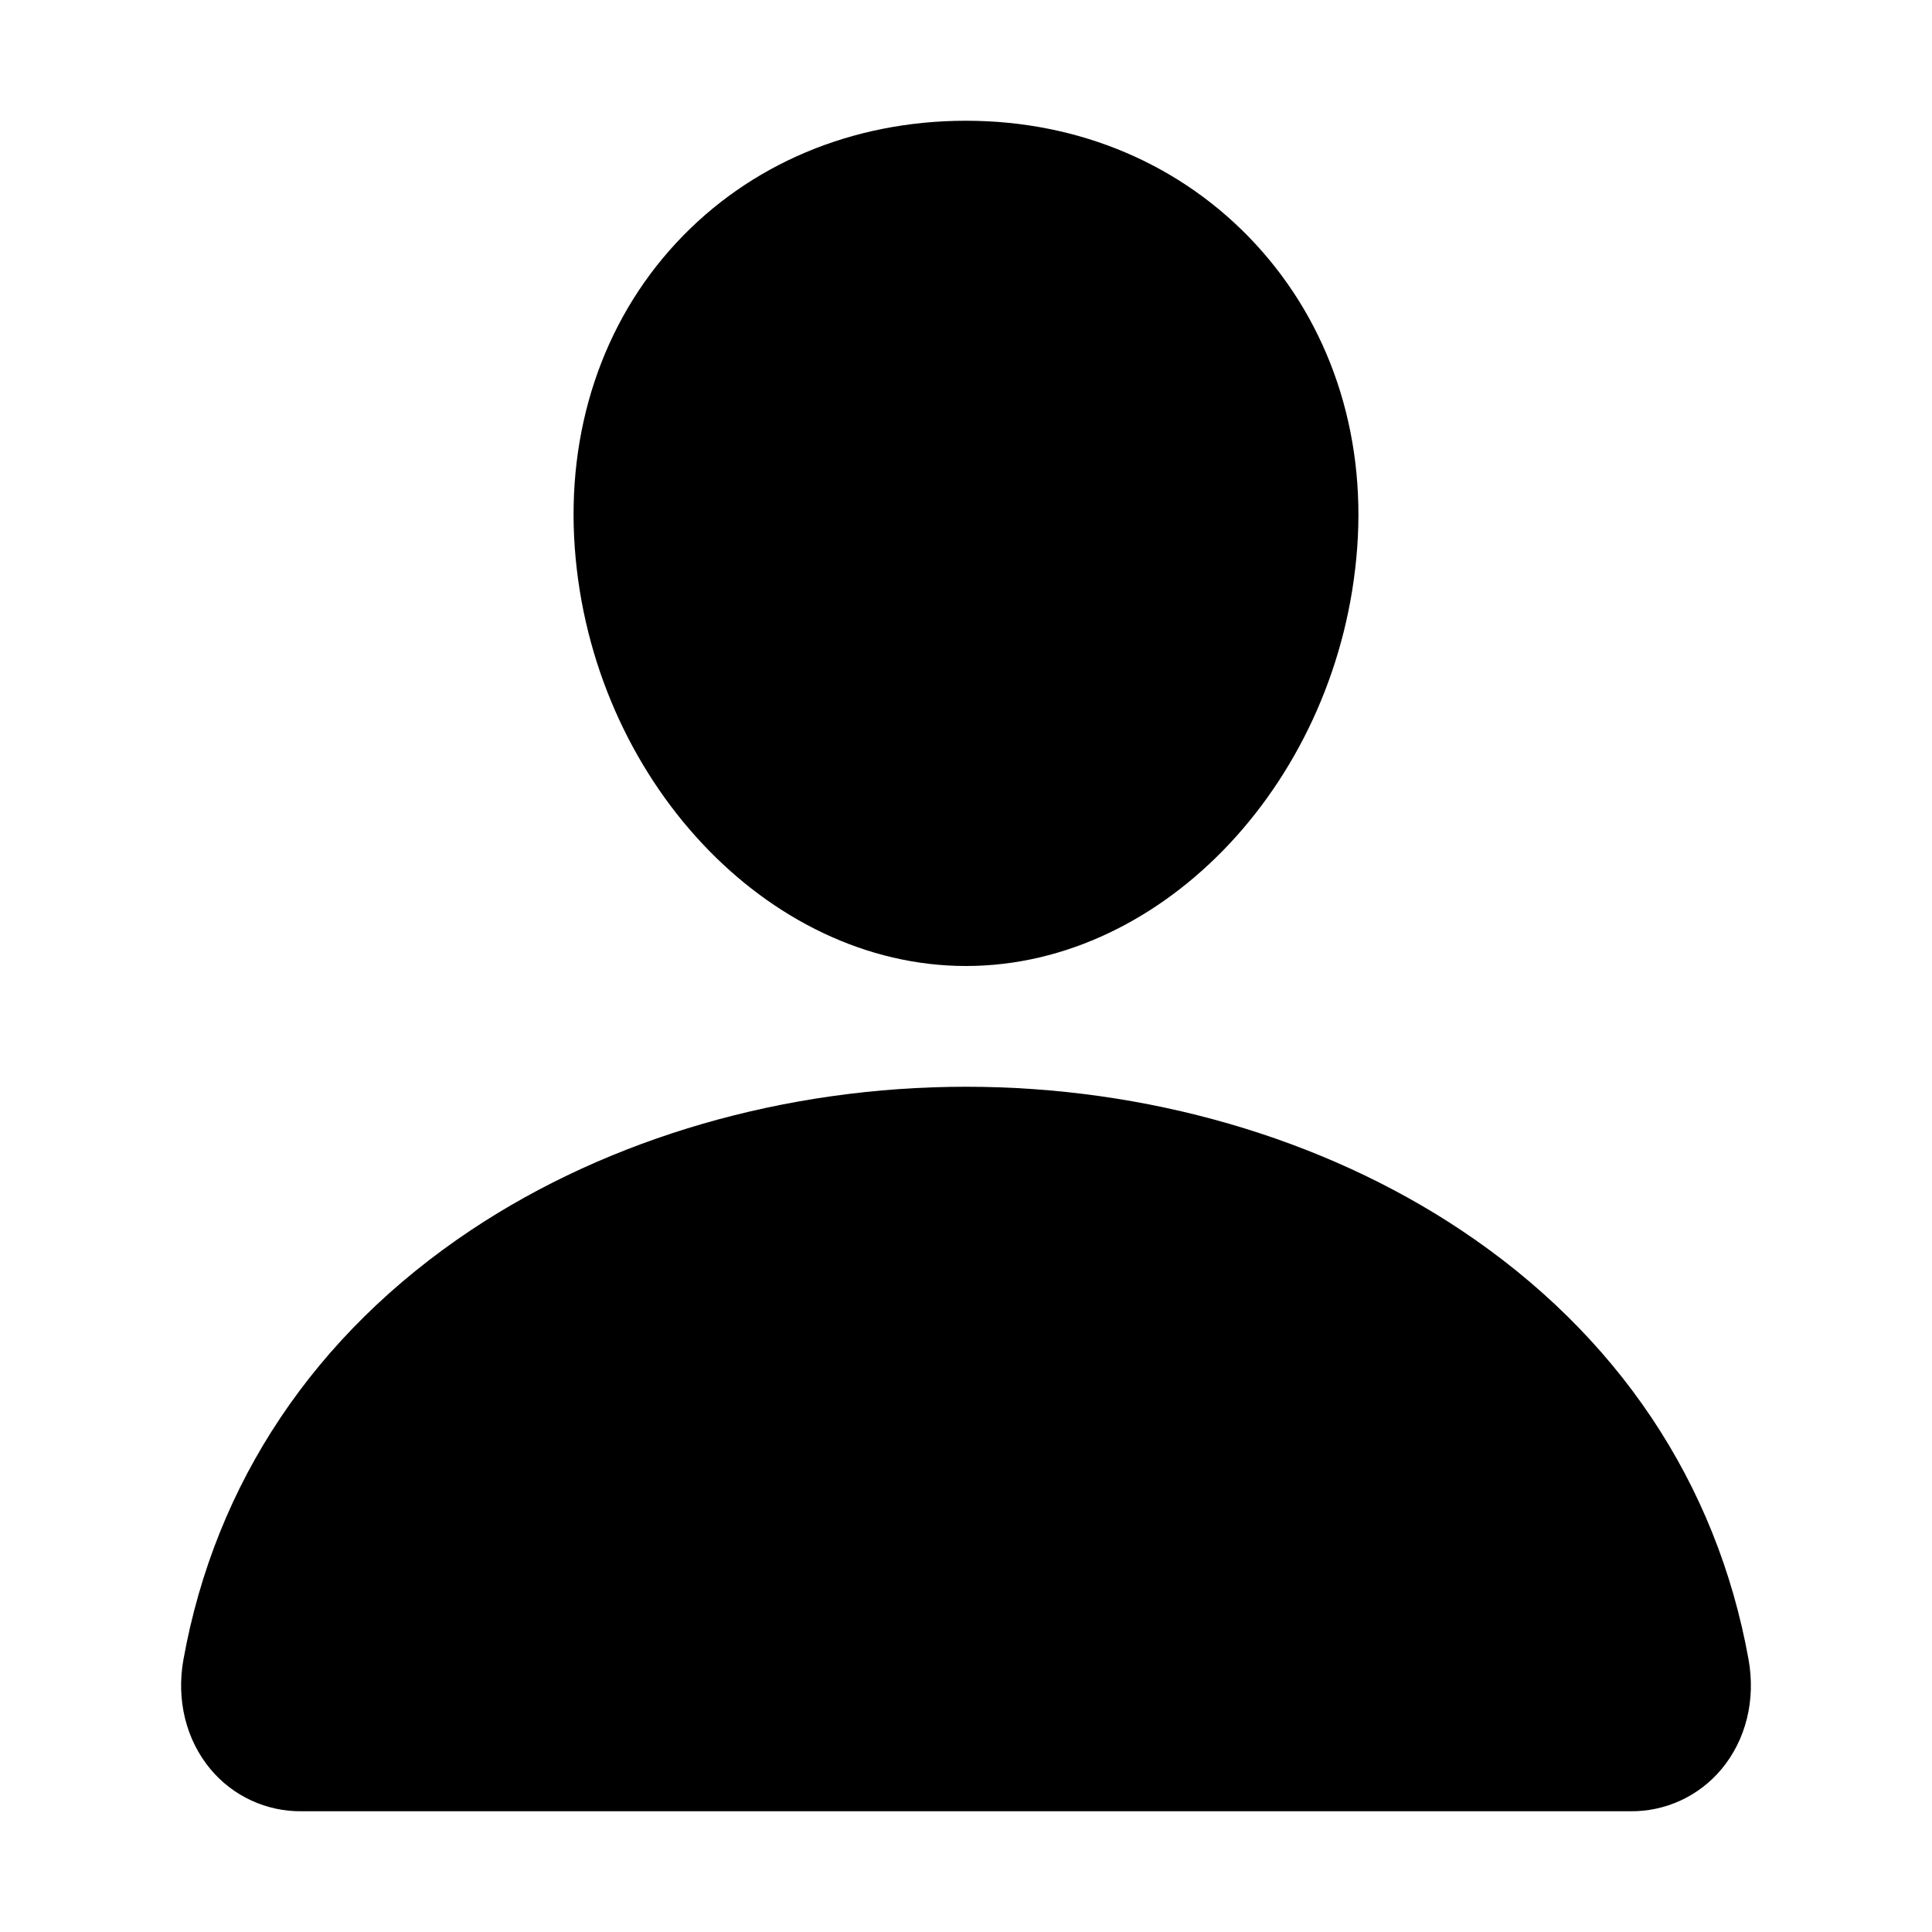
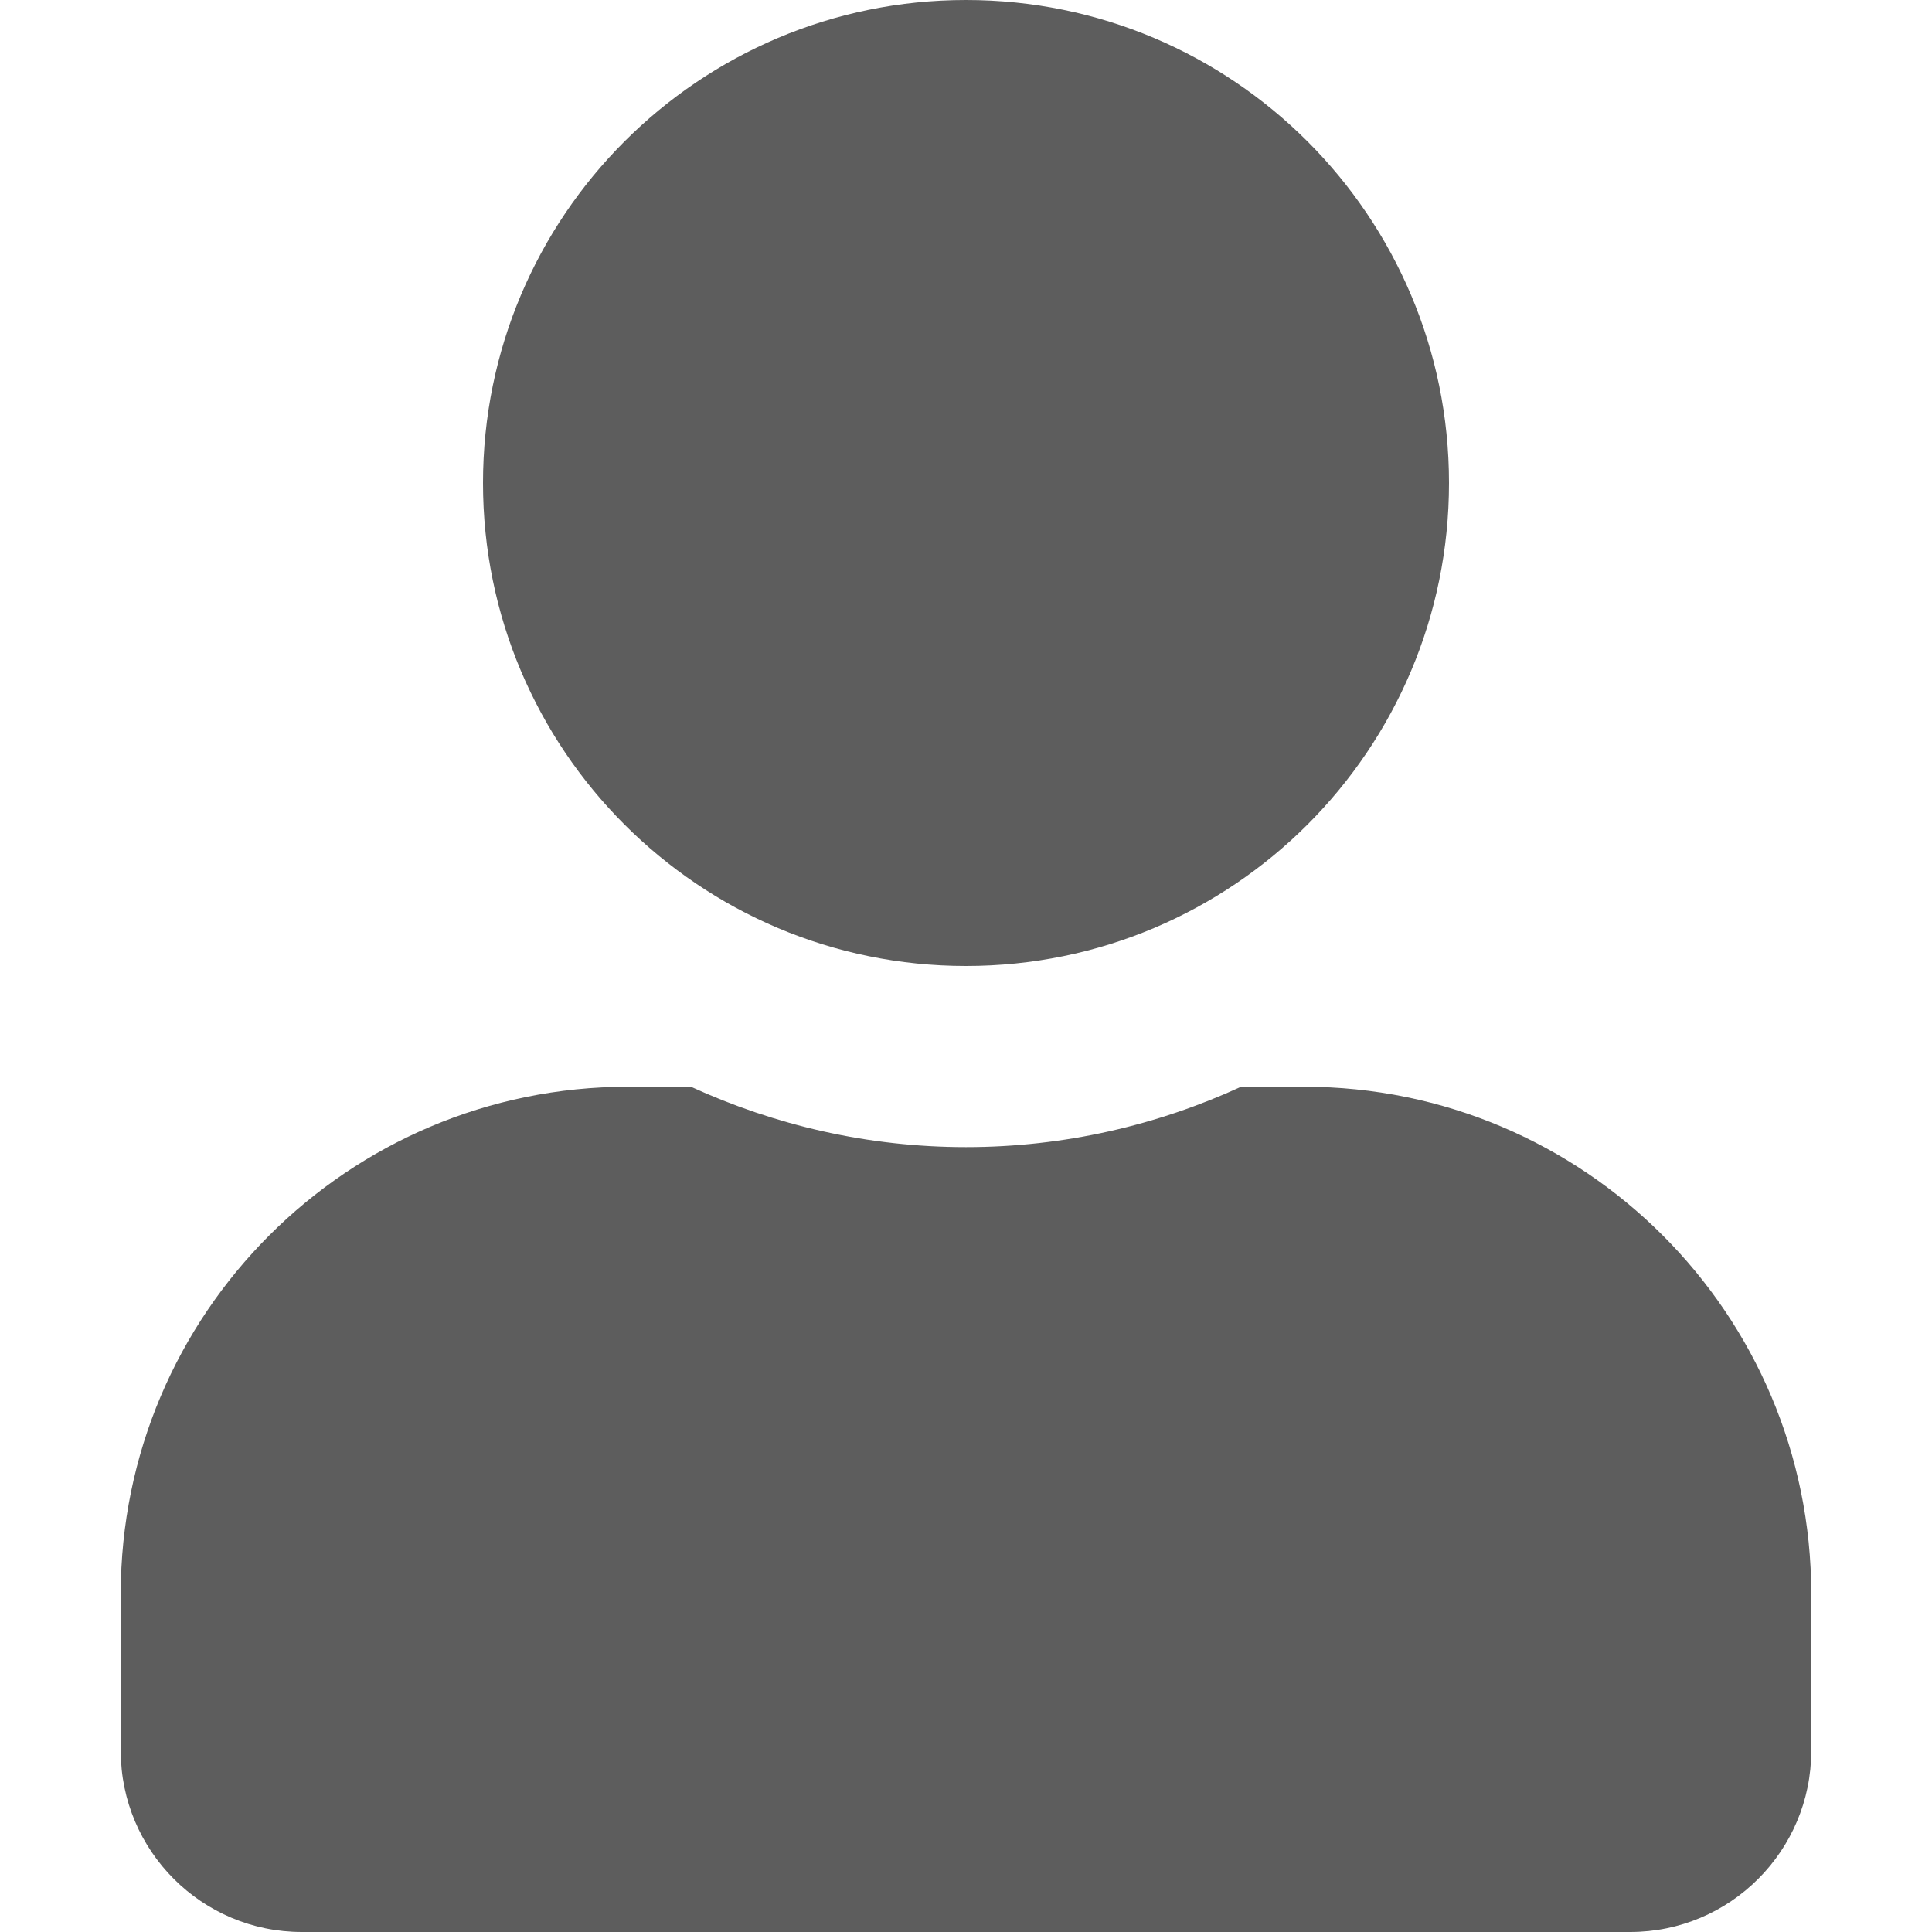
- <svg xmlns="http://www.w3.org/2000/svg" width="512" height="512" viewBox="0 0 512 512">
-   <path d="M332.64,64.58C313.18,43.57,286,32,256,32c-30.16,0-57.43,11.5-76.8,32.38-19.58,21.11-29.12,49.8-26.88,80.78C156.76,206.28,203.27,256,256,256s99.16-49.71,103.67-110.82C361.94,114.48,352.34,85.85,332.64,64.58Z" />
-   <path d="M432,480H80A31,31,0,0,1,55.8,468.87c-6.5-7.77-9.12-18.38-7.18-29.11C57.06,392.94,83.4,353.61,124.8,326c36.78-24.51,83.37-38,131.2-38s94.42,13.5,131.2,38c41.4,27.6,67.74,66.93,76.18,113.75,1.94,10.73-.68,21.34-7.18,29.11A31,31,0,0,1,432,480Z" />
+ <svg xmlns="http://www.w3.org/2000/svg" class="svg-icon" viewBox="0 0 448 512" width="21" height="21" style="fill: rgba(25, 25, 25, 0.7);">
+   <path d="M224 256c70.7 0 128-57.3 128-128S294.7 0 224 0 96 57.3 96 128s57.3 128 128 128zm89.6 32h-16.7c-22.2 10.2-46.9 16-72.9 16s-50.6-5.8-72.9-16h-16.7C60.2 288 0 348.2 0 422.4V464c0 26.5 21.5 48 48 48h352c26.5 0 48-21.5 48-48v-41.6c0-74.2-60.2-134.4-134.4-134.4z" />
</svg>
